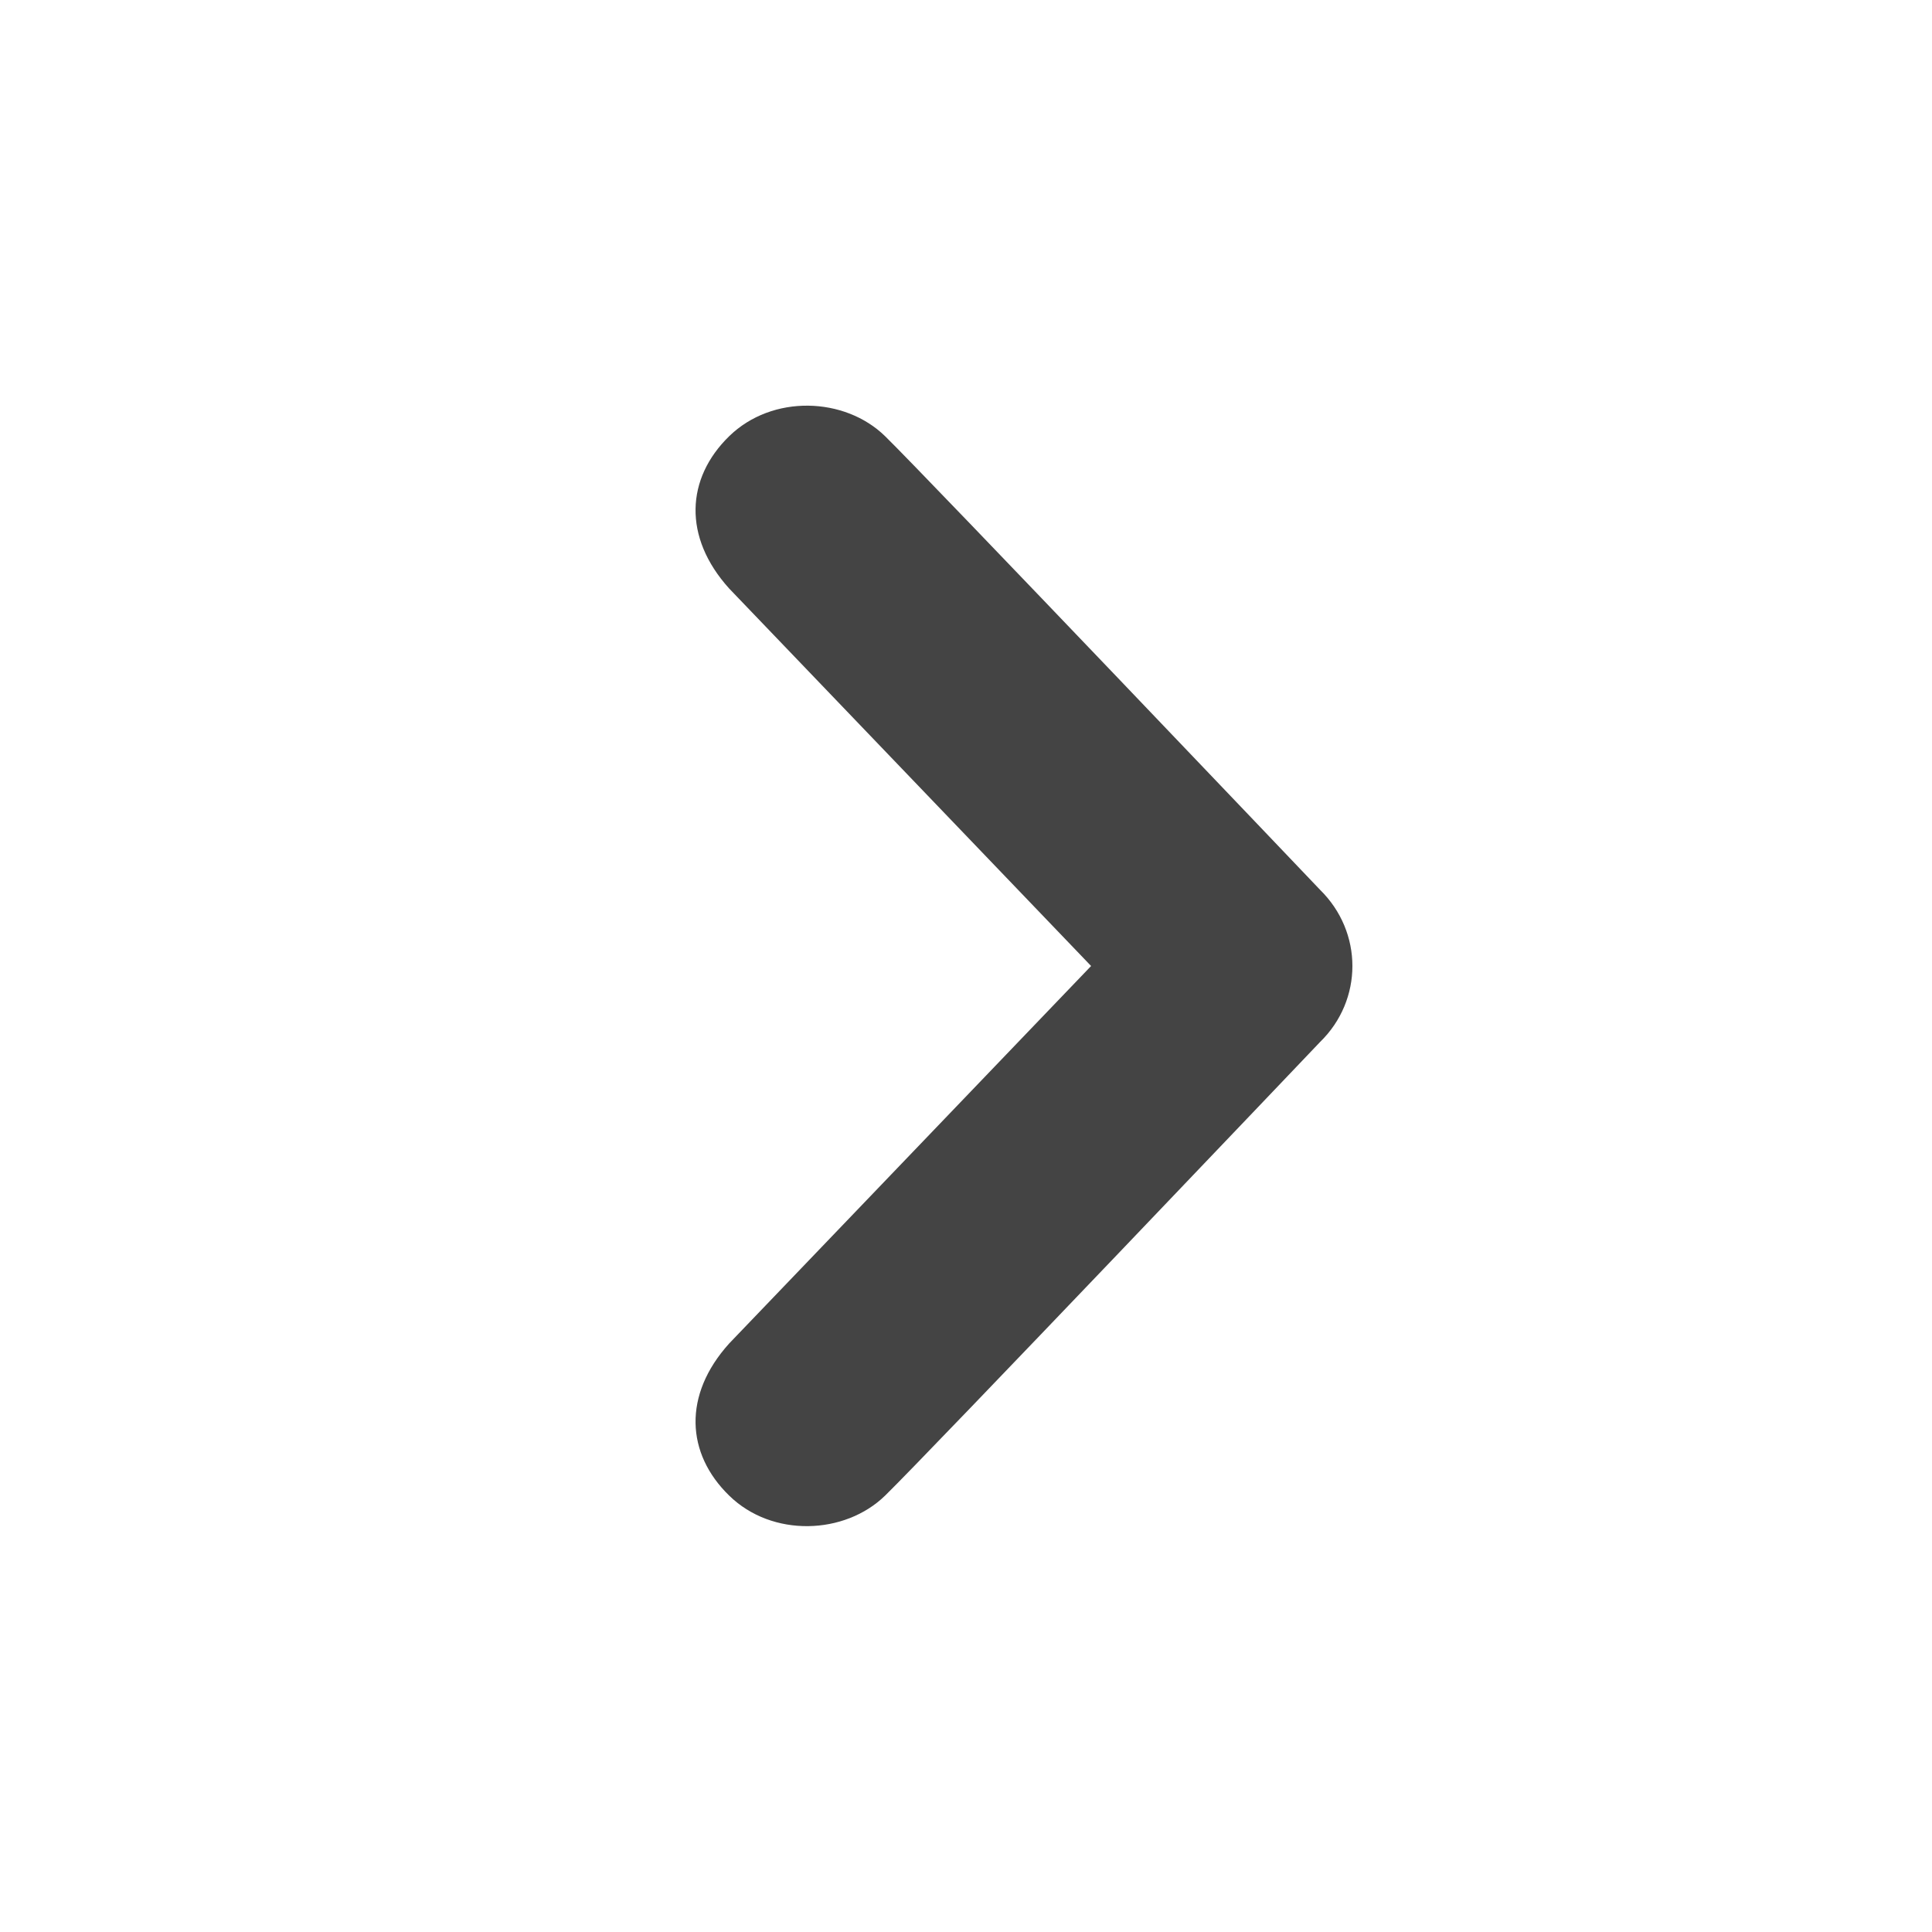
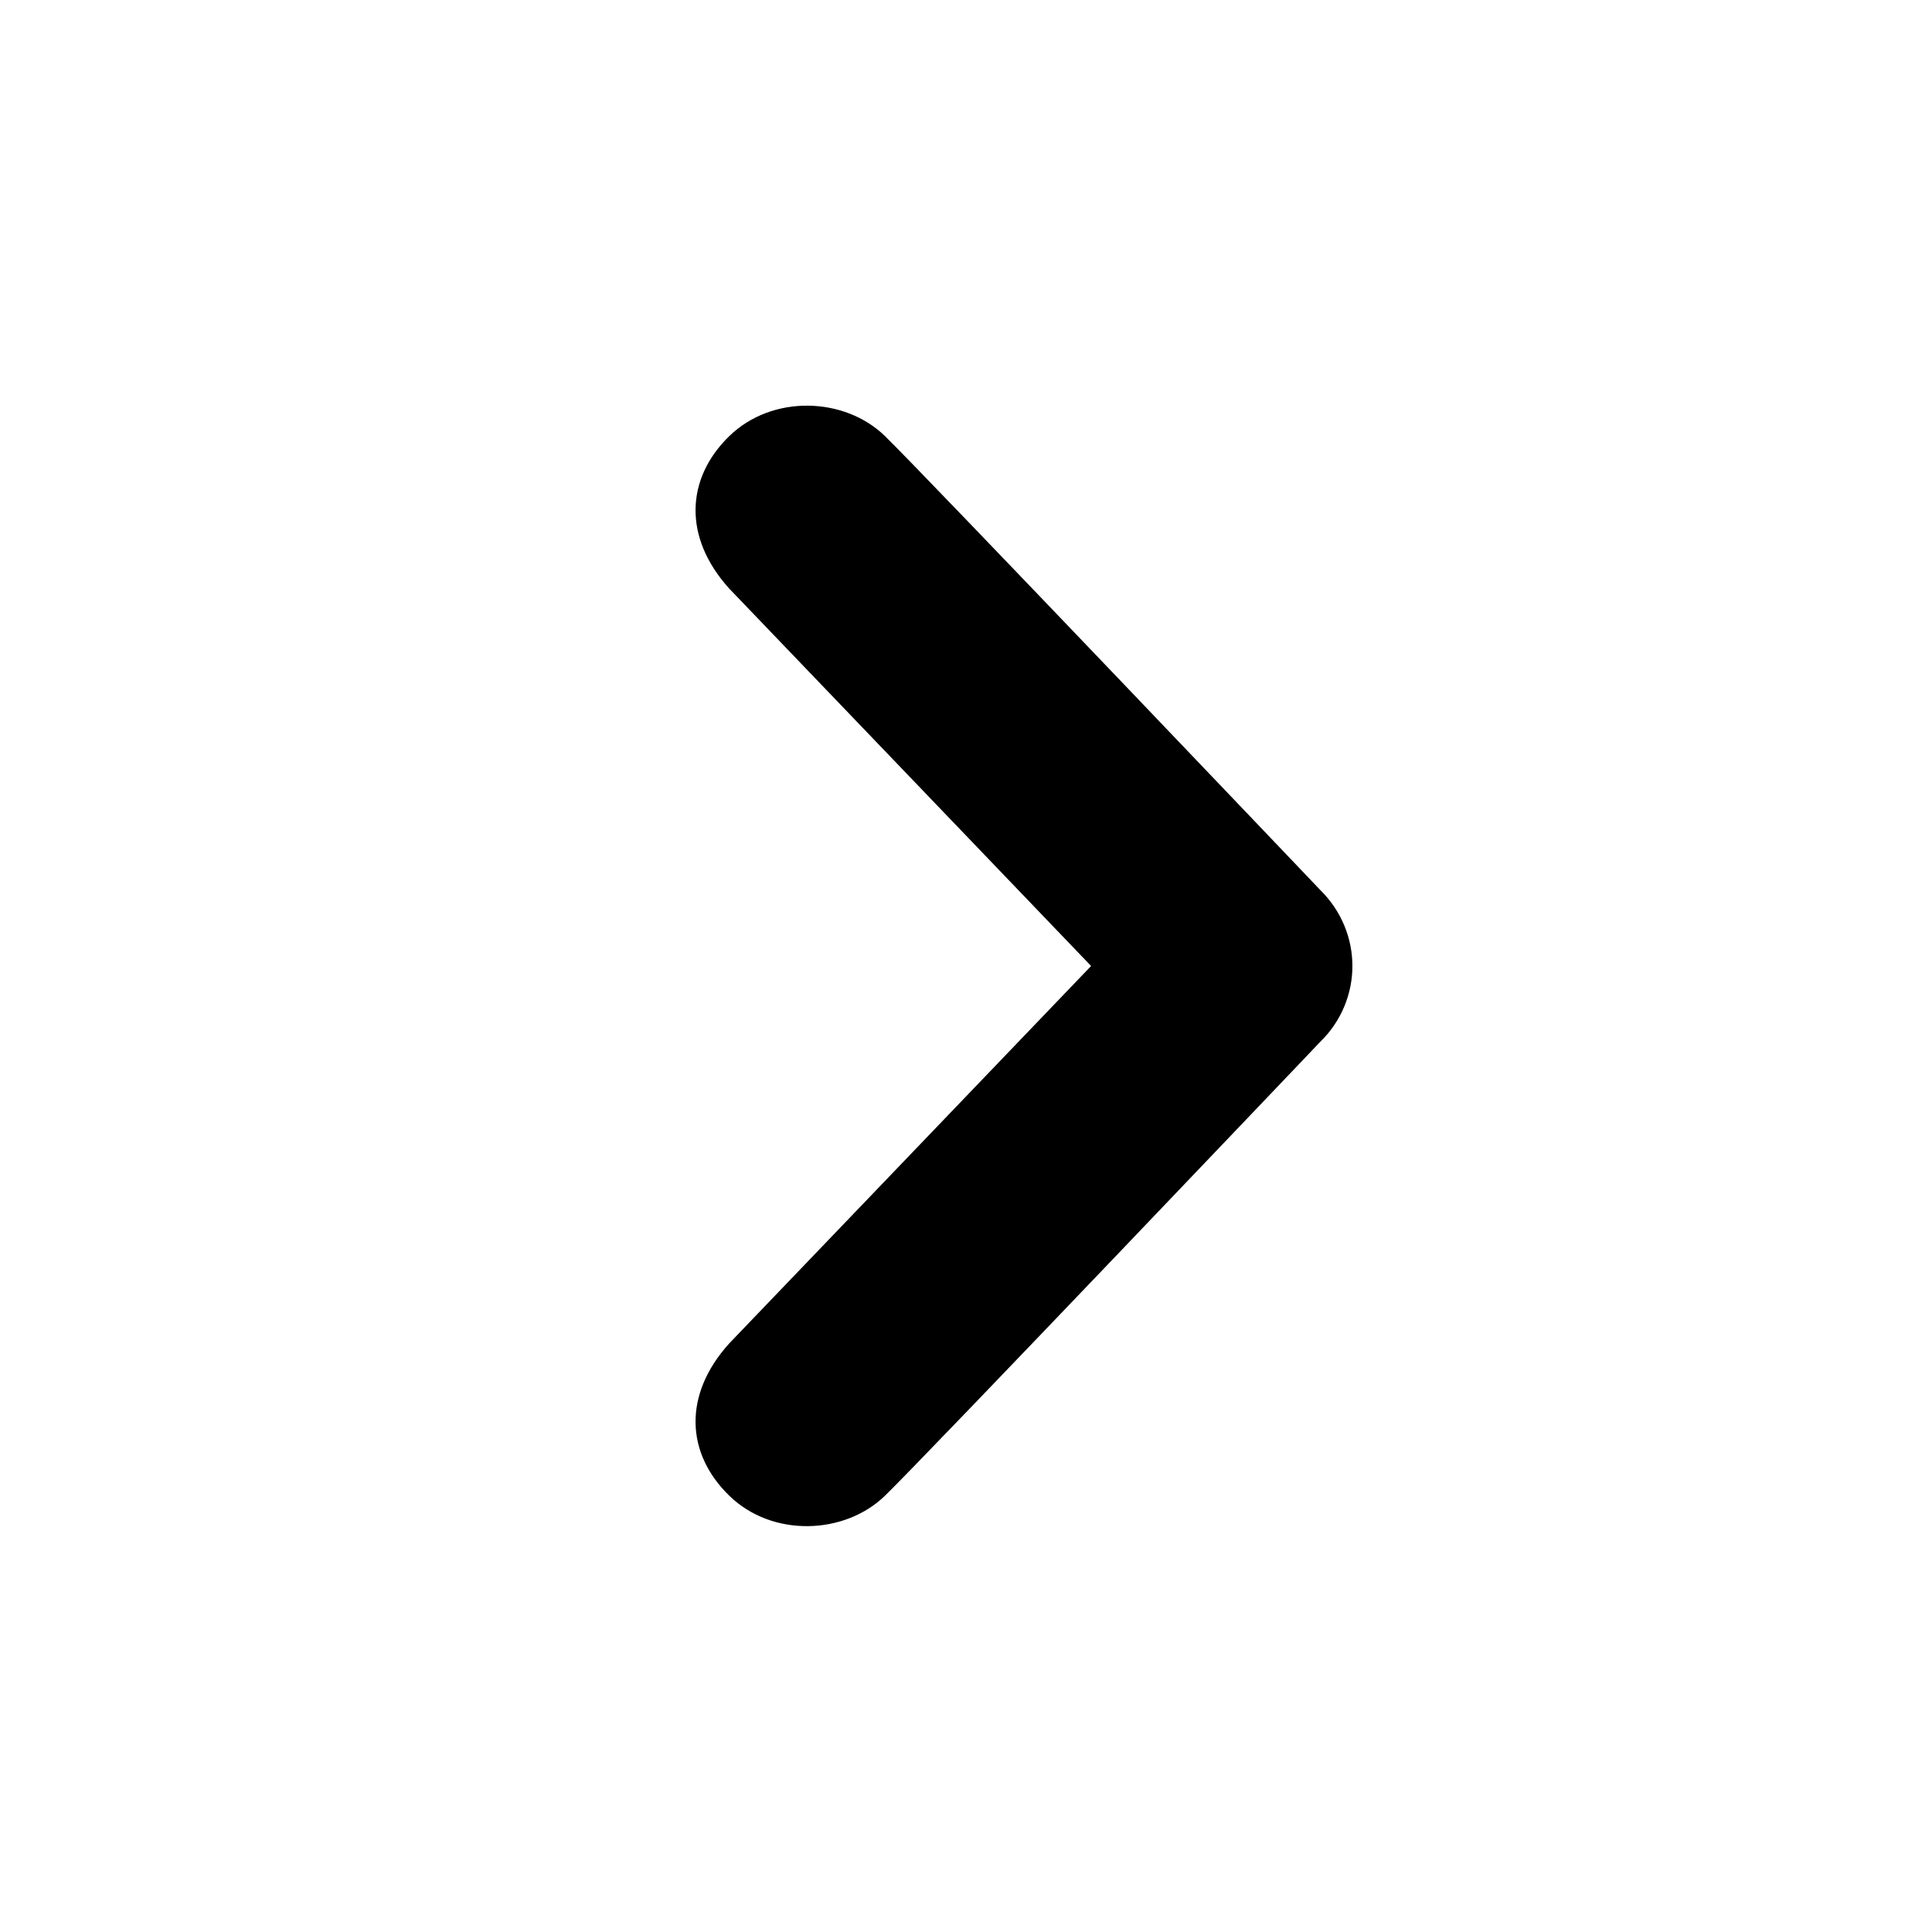
<svg xmlns="http://www.w3.org/2000/svg" version="1.1" width="20" height="20" viewBox="0 0 20 20">
-   <path fill="#444444" d="M9.163 4.516c0.418 0.408 4.502 4.695 4.502 4.695 0.223 0.219 0.335 0.504 0.335 0.789s-0.112 0.57-0.335 0.787c0 0-4.084 4.289-4.502 4.695-0.418 0.408-1.17 0.436-1.615 0-0.446-0.434-0.481-1.041 0-1.574l3.747-3.908-3.747-3.908c-0.481-0.533-0.446-1.141 0-1.576s1.197-0.409 1.615 0z" />
+   <path fill="" d="M9.163 4.516c0.418 0.408 4.502 4.695 4.502 4.695 0.223 0.219 0.335 0.504 0.335 0.789s-0.112 0.57-0.335 0.787c0 0-4.084 4.289-4.502 4.695-0.418 0.408-1.17 0.436-1.615 0-0.446-0.434-0.481-1.041 0-1.574l3.747-3.908-3.747-3.908c-0.481-0.533-0.446-1.141 0-1.576s1.197-0.409 1.615 0z" />
</svg>
